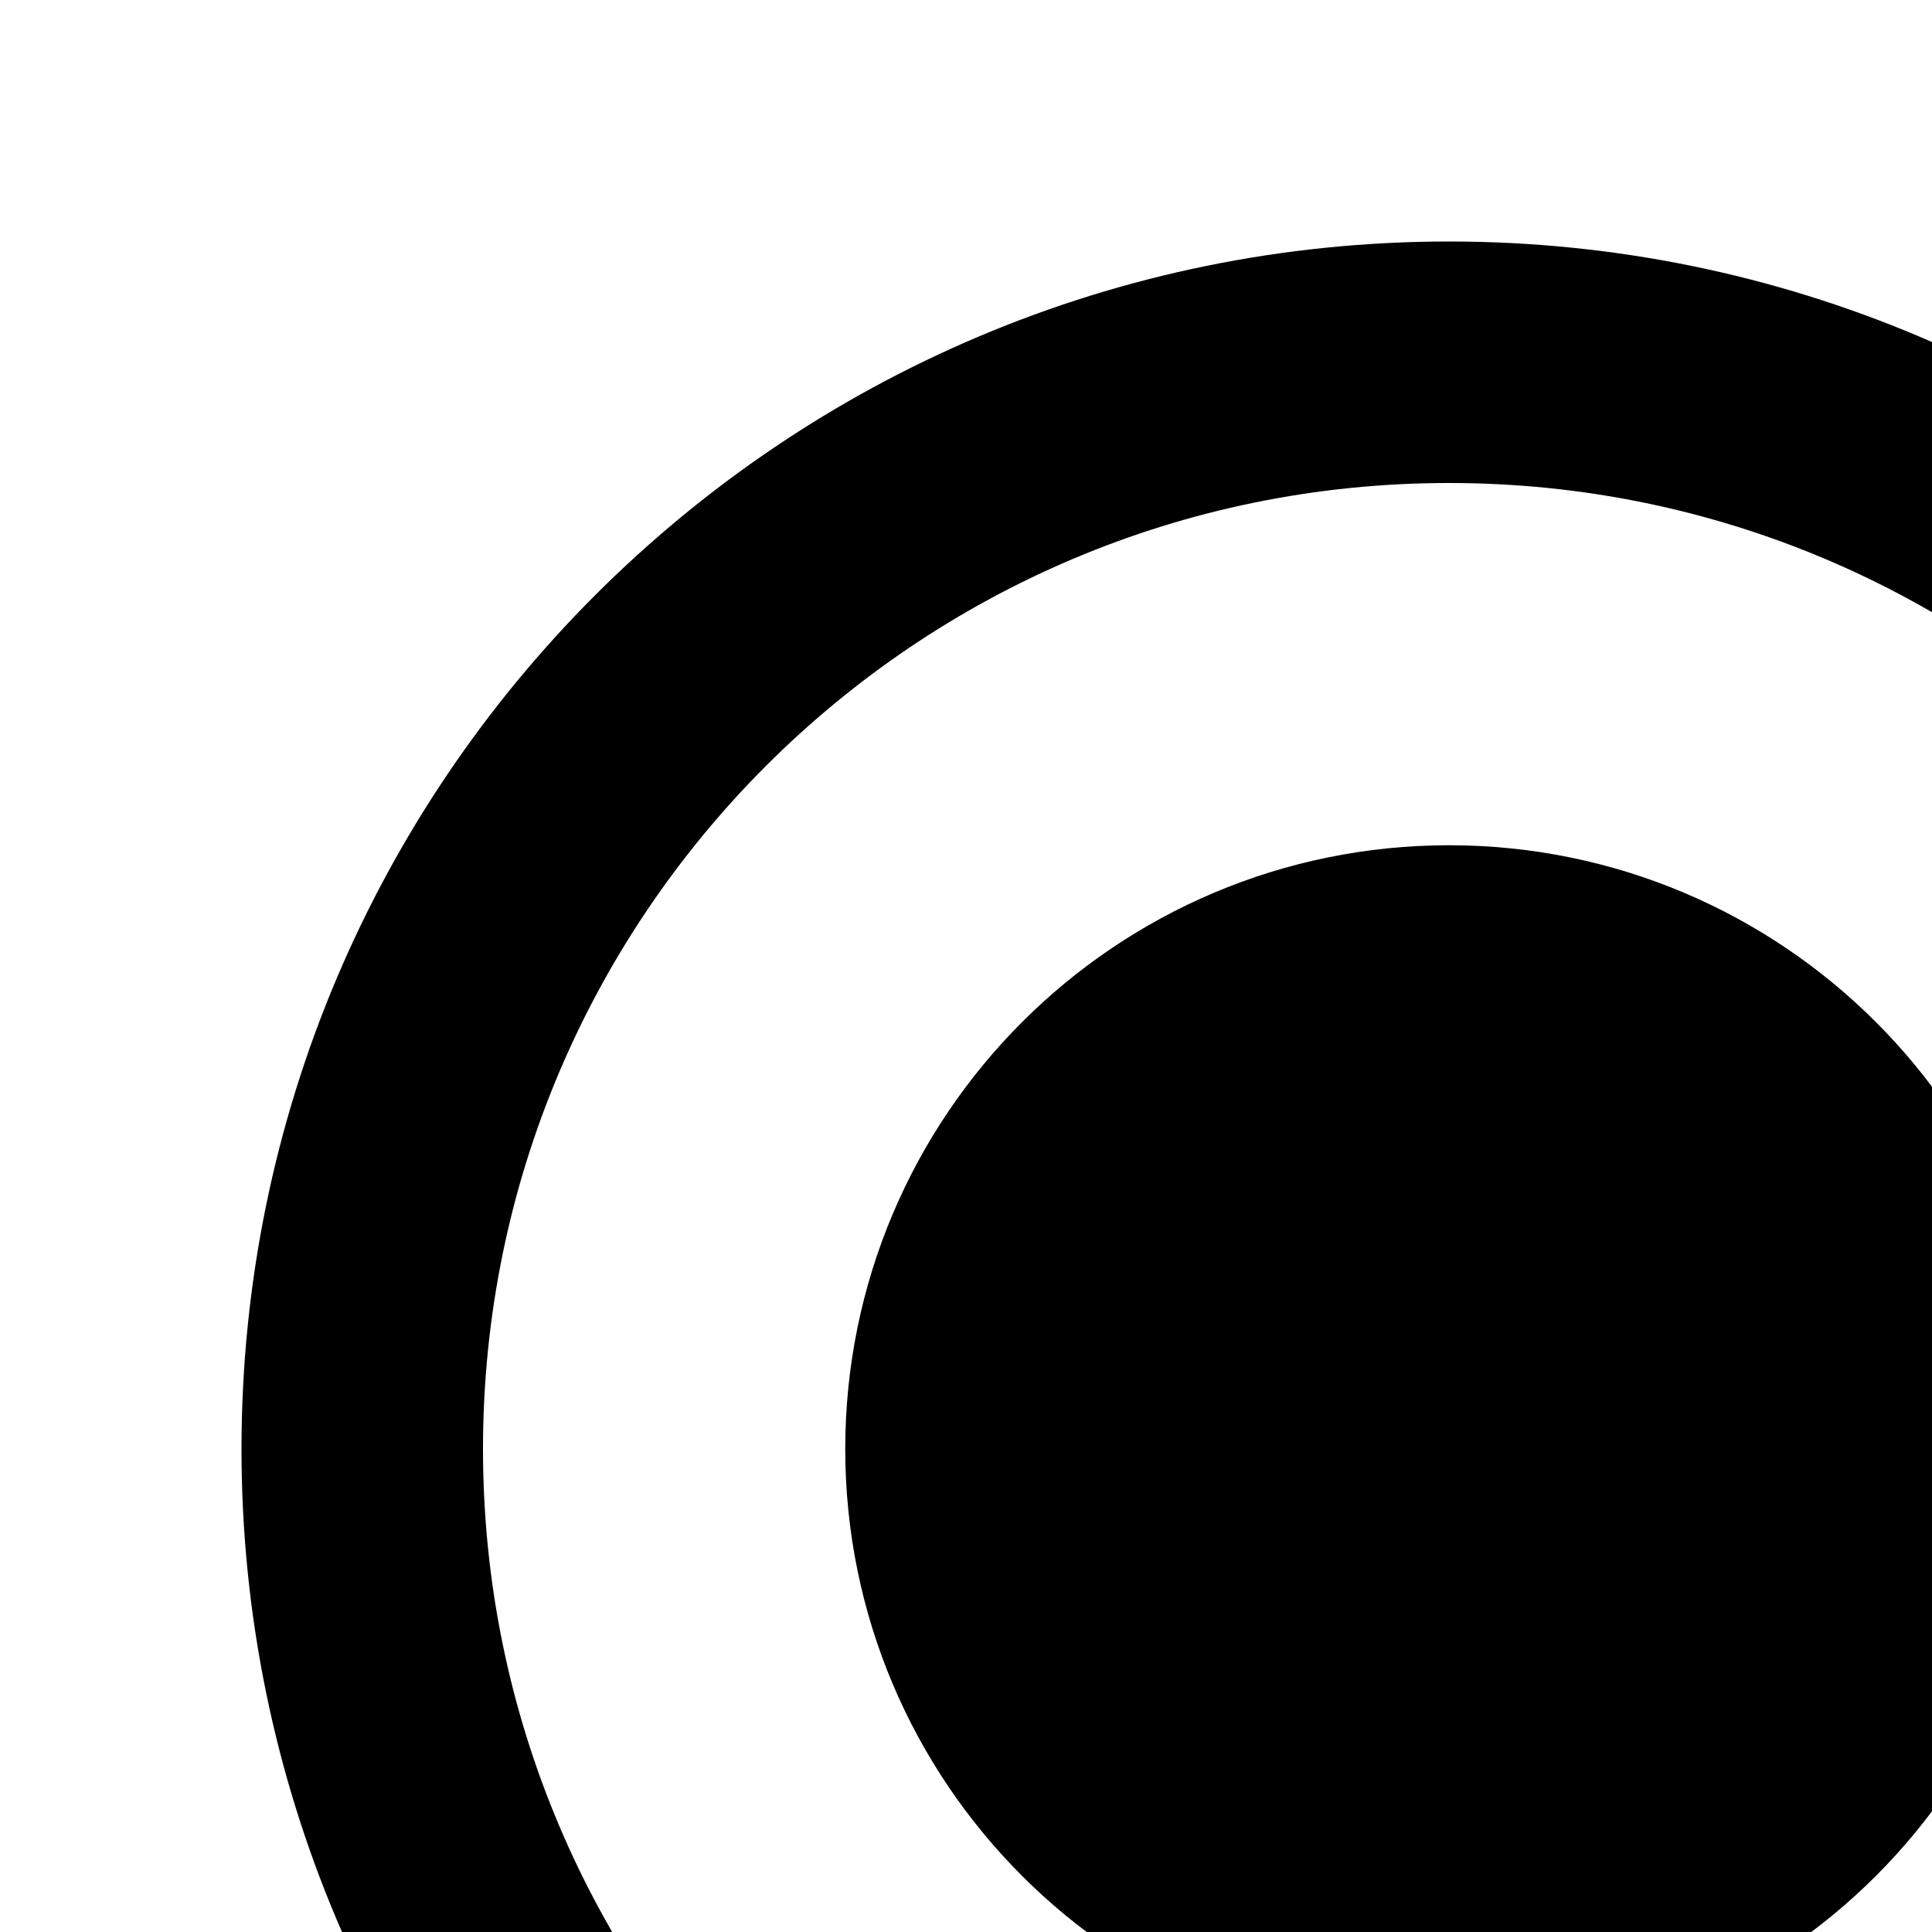
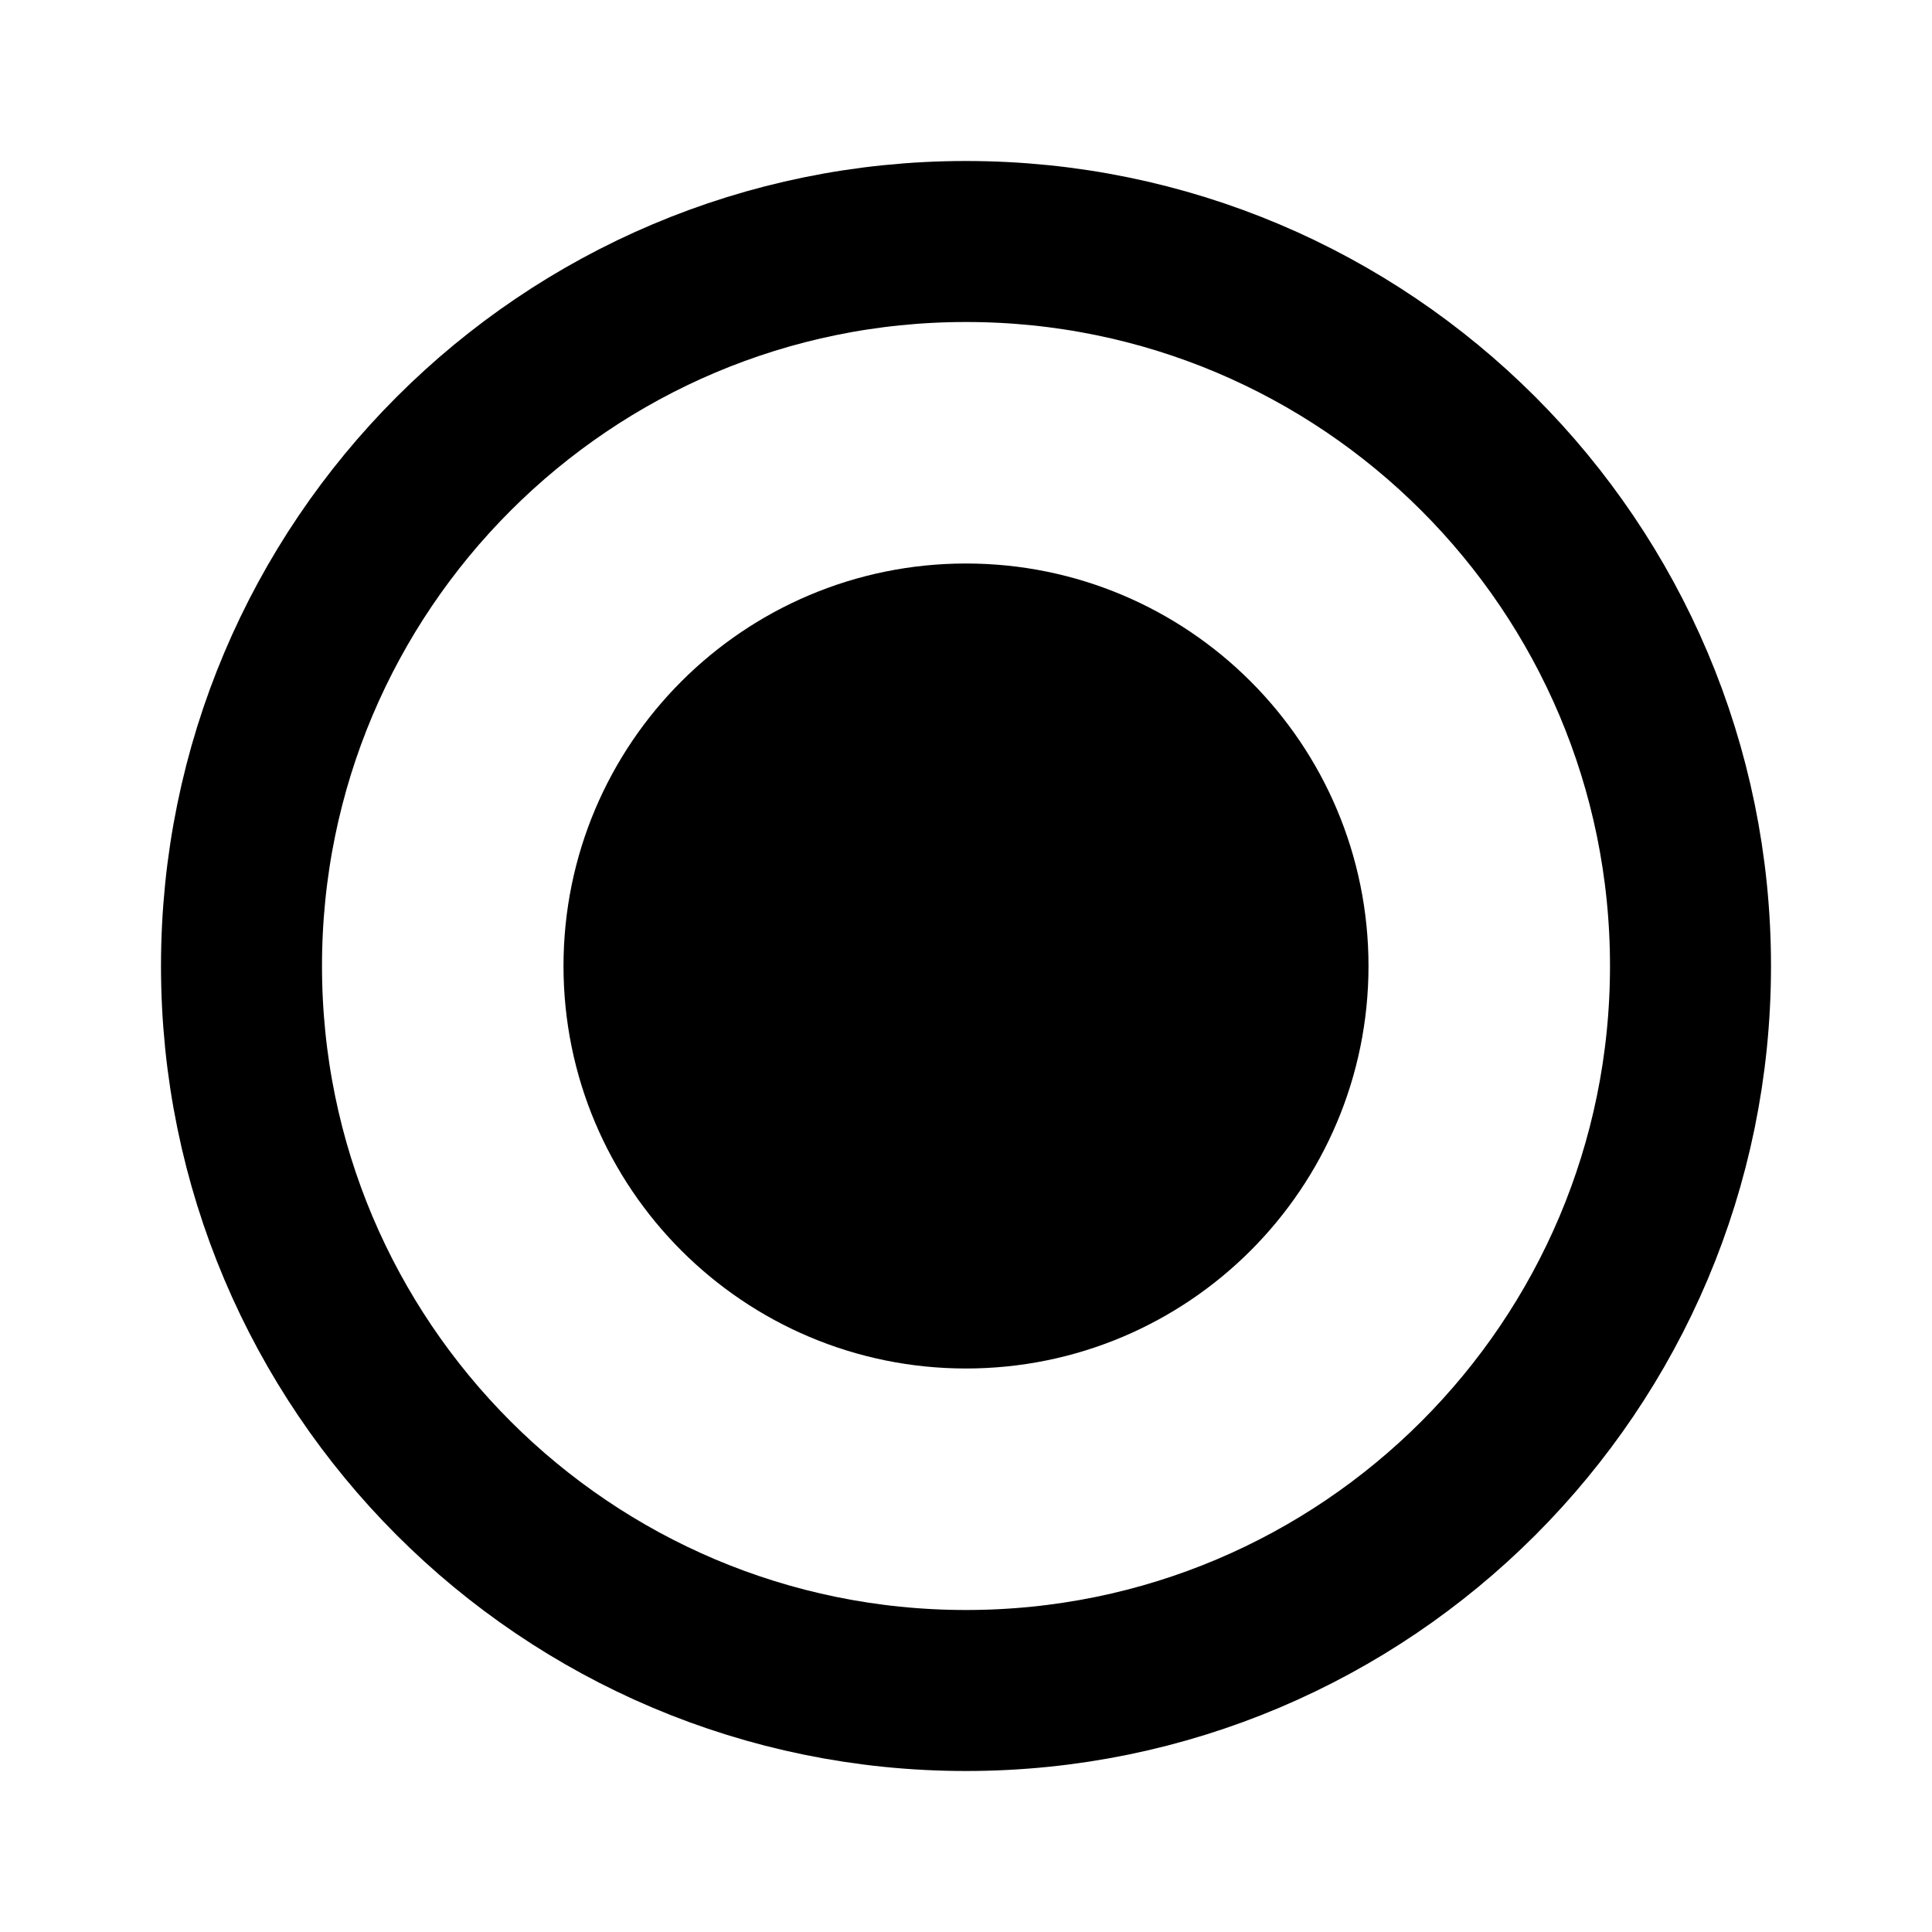
- <svg xmlns="http://www.w3.org/2000/svg" viewBox="0 0 16 16">
+ <svg xmlns="http://www.w3.org/2000/svg" viewBox="0 0 24 24">
  <path d="M3 12 A9 9 0 1 0 21 12 A9 9 0 1 0 3 12 Z" fill="none" stroke="currentColor" stroke-width="2" stroke-linecap="round" stroke-linejoin="round" />
  <path d="M8 12 A4 4 0 1 0 16 12 A4 4 0 1 0 8 12 Z" fill="currentColor" stroke="currentColor" stroke-width="2" stroke-linecap="round" stroke-linejoin="round" />
</svg>
